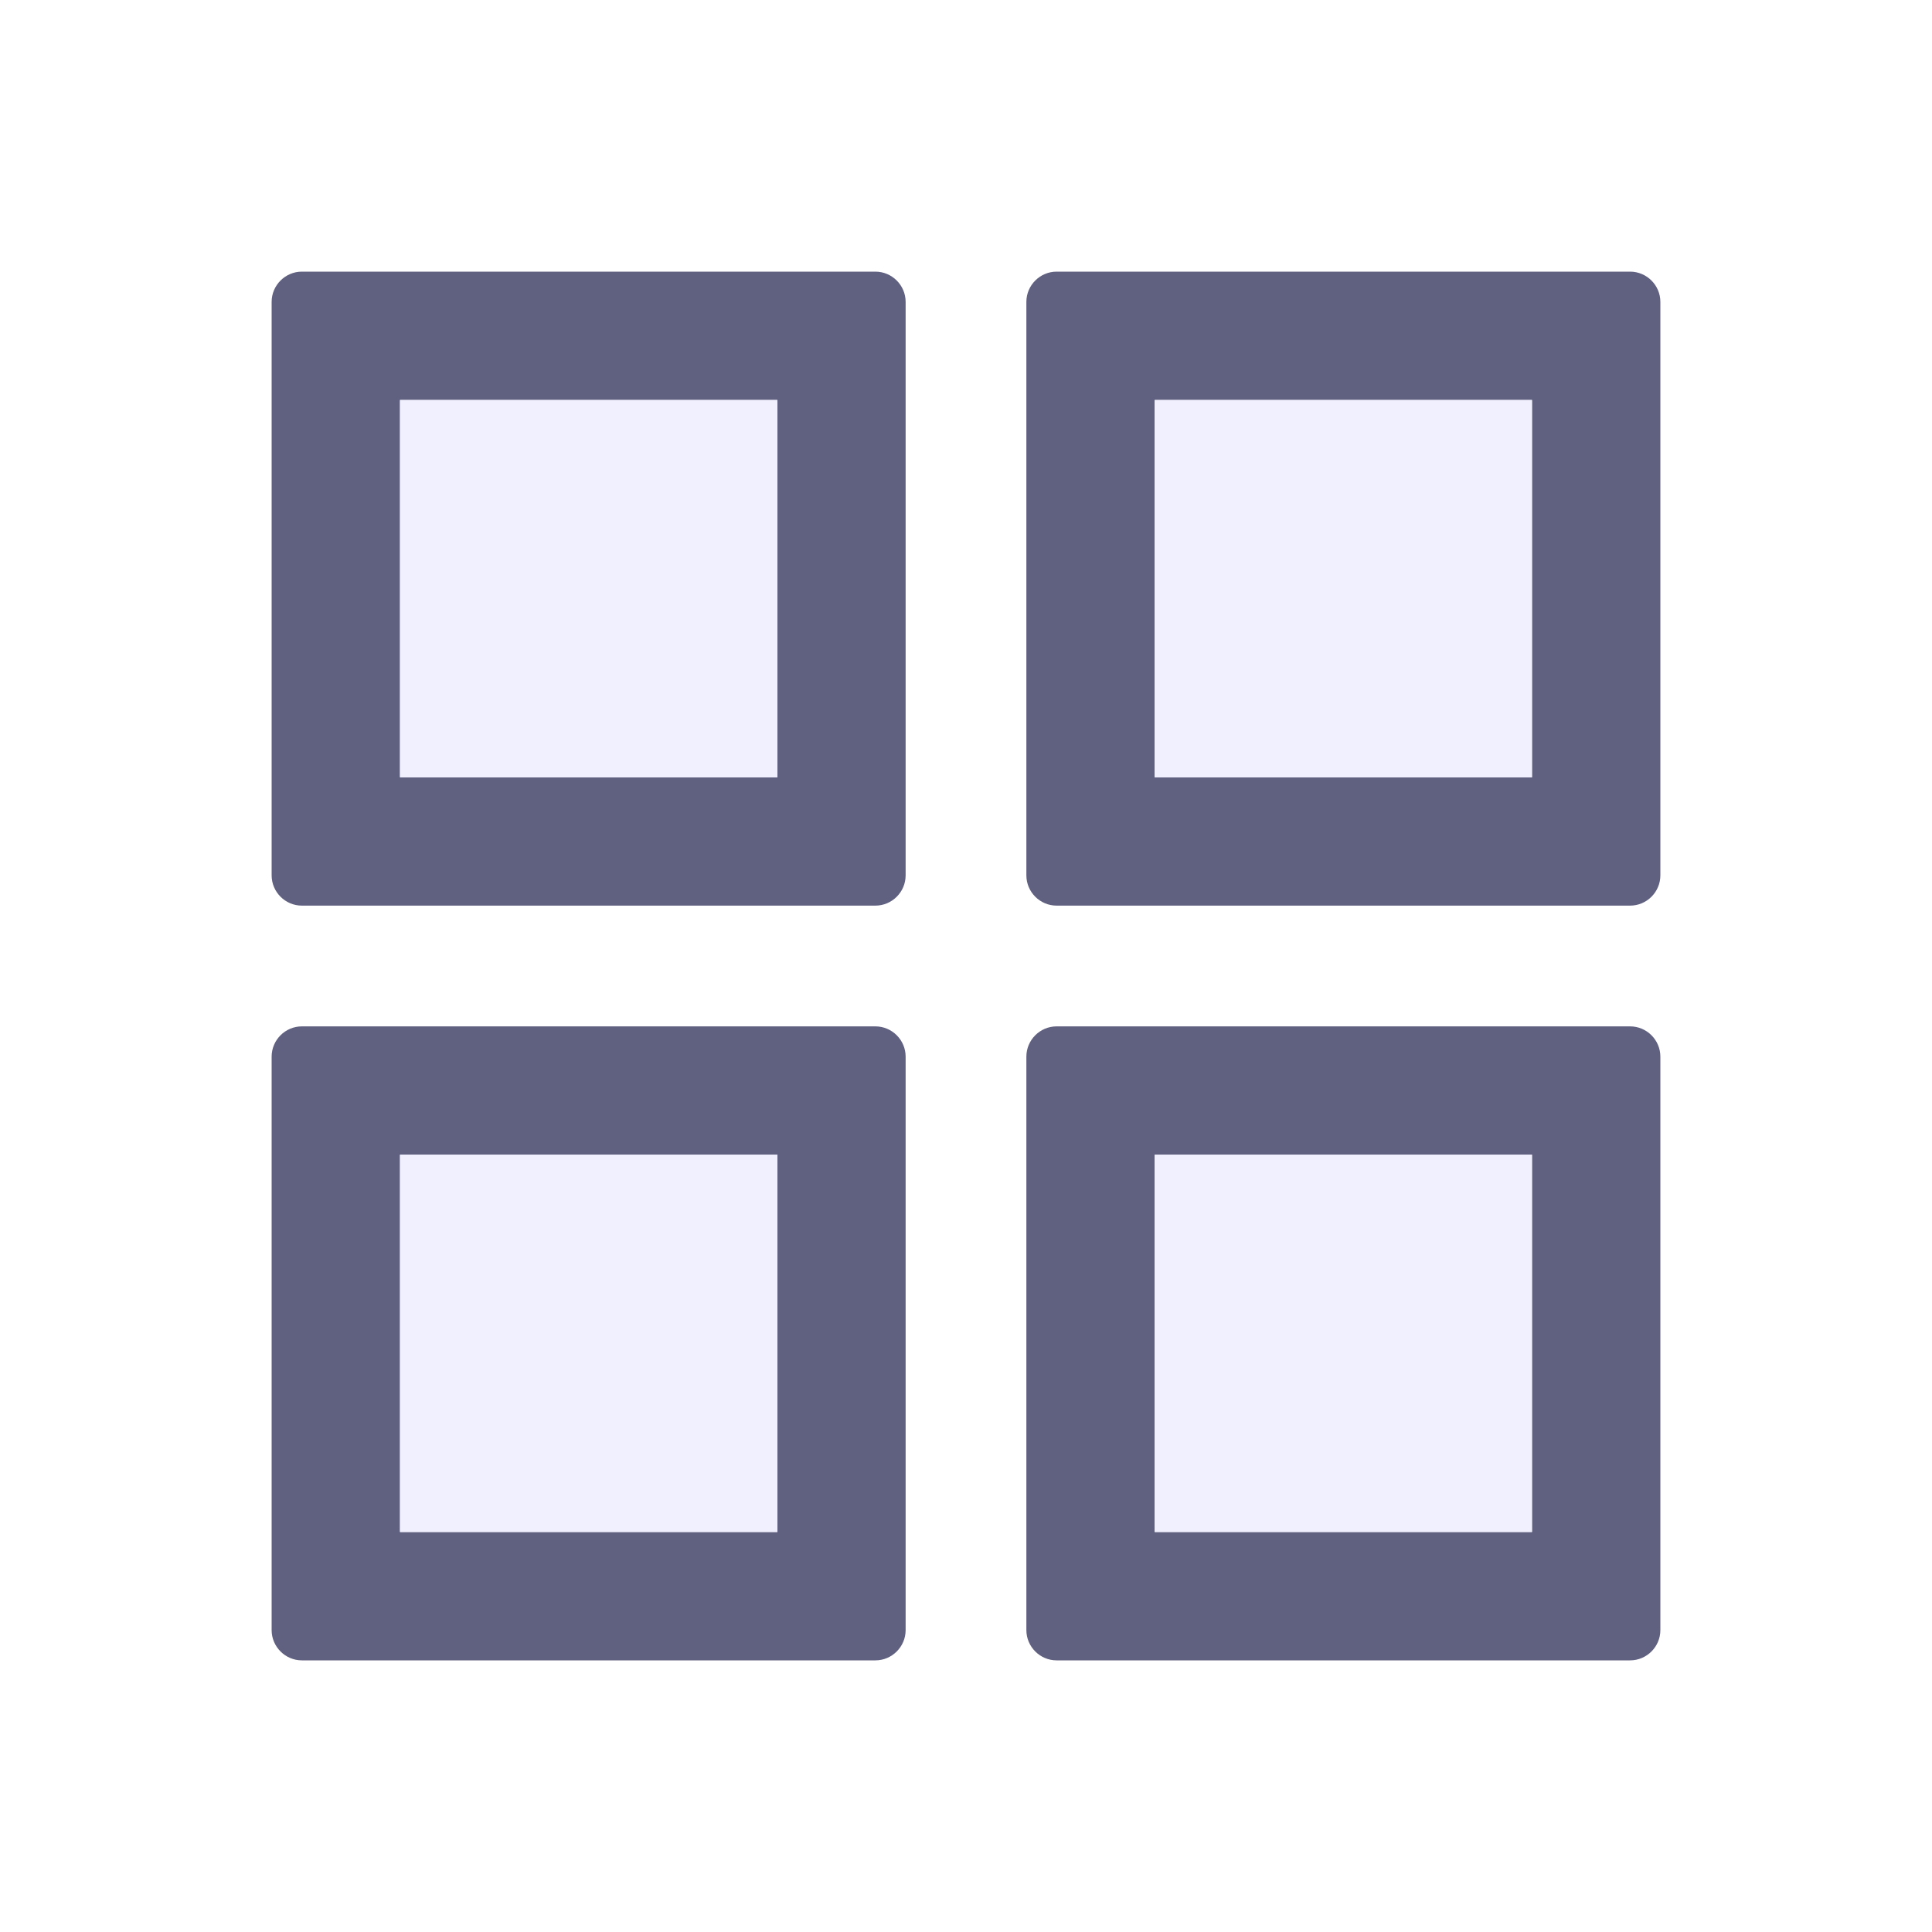
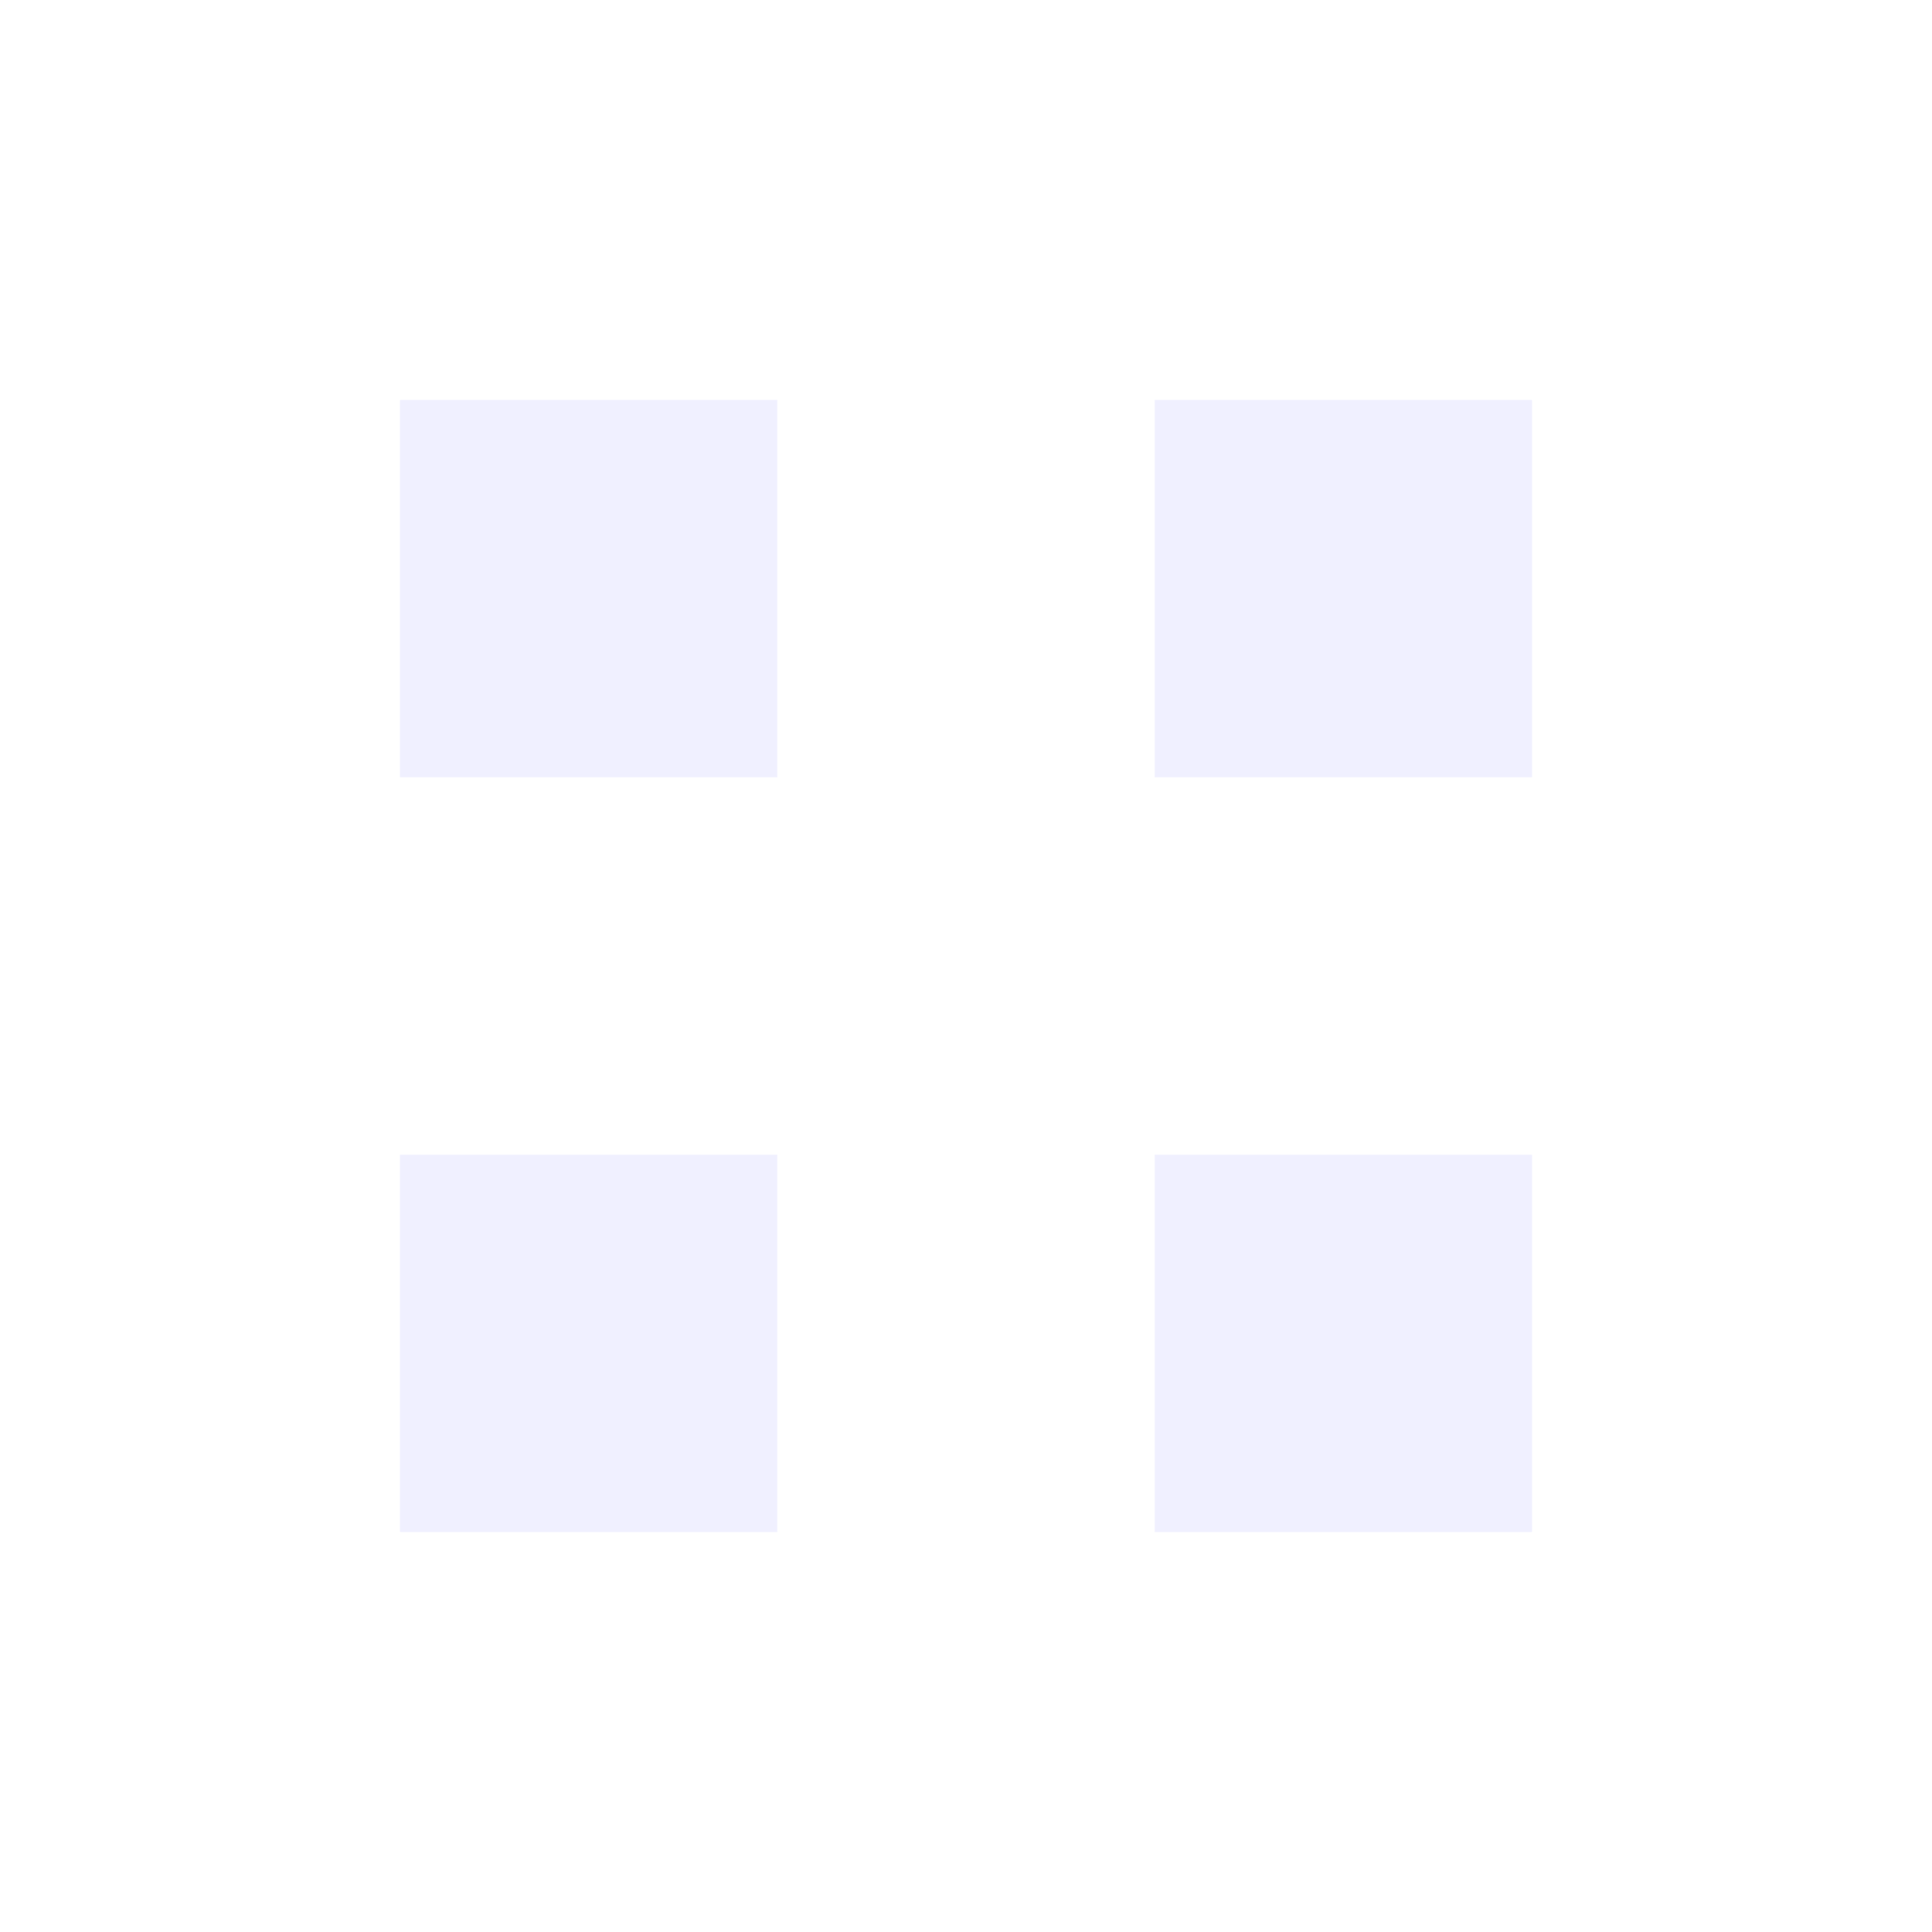
<svg xmlns="http://www.w3.org/2000/svg" width="20" height="20" viewBox="0 0 20 20" fill="none">
-   <path d="M16.875 2.812H10.938C10.766 2.812 10.625 2.953 10.625 3.125V9.062C10.625 9.234 10.766 9.375 10.938 9.375H16.875C17.047 9.375 17.188 9.234 17.188 9.062V3.125C17.188 2.953 17.047 2.812 16.875 2.812ZM15.859 8.047H11.953V4.141H15.859V8.047ZM9.062 10.625H3.125C2.953 10.625 2.812 10.766 2.812 10.938V16.875C2.812 17.047 2.953 17.188 3.125 17.188H9.062C9.234 17.188 9.375 17.047 9.375 16.875V10.938C9.375 10.766 9.234 10.625 9.062 10.625ZM8.047 15.859H4.141V11.953H8.047V15.859ZM9.062 2.812H3.125C2.953 2.812 2.812 2.953 2.812 3.125V9.062C2.812 9.234 2.953 9.375 3.125 9.375H9.062C9.234 9.375 9.375 9.234 9.375 9.062V3.125C9.375 2.953 9.234 2.812 9.062 2.812ZM8.047 8.047H4.141V4.141H8.047V8.047ZM16.875 10.625H10.938C10.766 10.625 10.625 10.766 10.625 10.938V16.875C10.625 17.047 10.766 17.188 10.938 17.188H16.875C17.047 17.188 17.188 17.047 17.188 16.875V10.938C17.188 10.766 17.047 10.625 16.875 10.625ZM15.859 15.859H11.953V11.953H15.859V15.859Z" fill="#606080" />
+   <path d="M16.875 2.812H10.938C10.766 2.812 10.625 2.953 10.625 3.125V9.062C10.625 9.234 10.766 9.375 10.938 9.375H16.875C17.047 9.375 17.188 9.234 17.188 9.062V3.125C17.188 2.953 17.047 2.812 16.875 2.812ZM15.859 8.047H11.953V4.141H15.859V8.047ZM9.062 10.625H3.125C2.953 10.625 2.812 10.766 2.812 10.938V16.875C2.812 17.047 2.953 17.188 3.125 17.188H9.062C9.234 17.188 9.375 17.047 9.375 16.875V10.938C9.375 10.766 9.234 10.625 9.062 10.625ZM8.047 15.859H4.141V11.953H8.047V15.859ZM9.062 2.812H3.125C2.953 2.812 2.812 2.953 2.812 3.125V9.062C2.812 9.234 2.953 9.375 3.125 9.375H9.062C9.234 9.375 9.375 9.234 9.375 9.062V3.125C9.375 2.953 9.234 2.812 9.062 2.812ZM8.047 8.047H4.141V4.141H8.047V8.047ZM16.875 10.625H10.938C10.766 10.625 10.625 10.766 10.625 10.938V16.875C10.625 17.047 10.766 17.188 10.938 17.188H16.875C17.047 17.188 17.188 17.047 17.188 16.875V10.938C17.188 10.766 17.047 10.625 16.875 10.625ZM15.859 15.859H11.953V11.953H15.859V15.859Z" />
  <path d="M4.141 4.141H8.047V8.047H4.141V4.141ZM11.953 4.141H15.859V8.047H11.953V4.141ZM4.141 11.953H8.047V15.859H4.141V11.953ZM11.953 11.953H15.859V15.859H11.953V11.953Z" fill="#F0F0FF" />
</svg>
